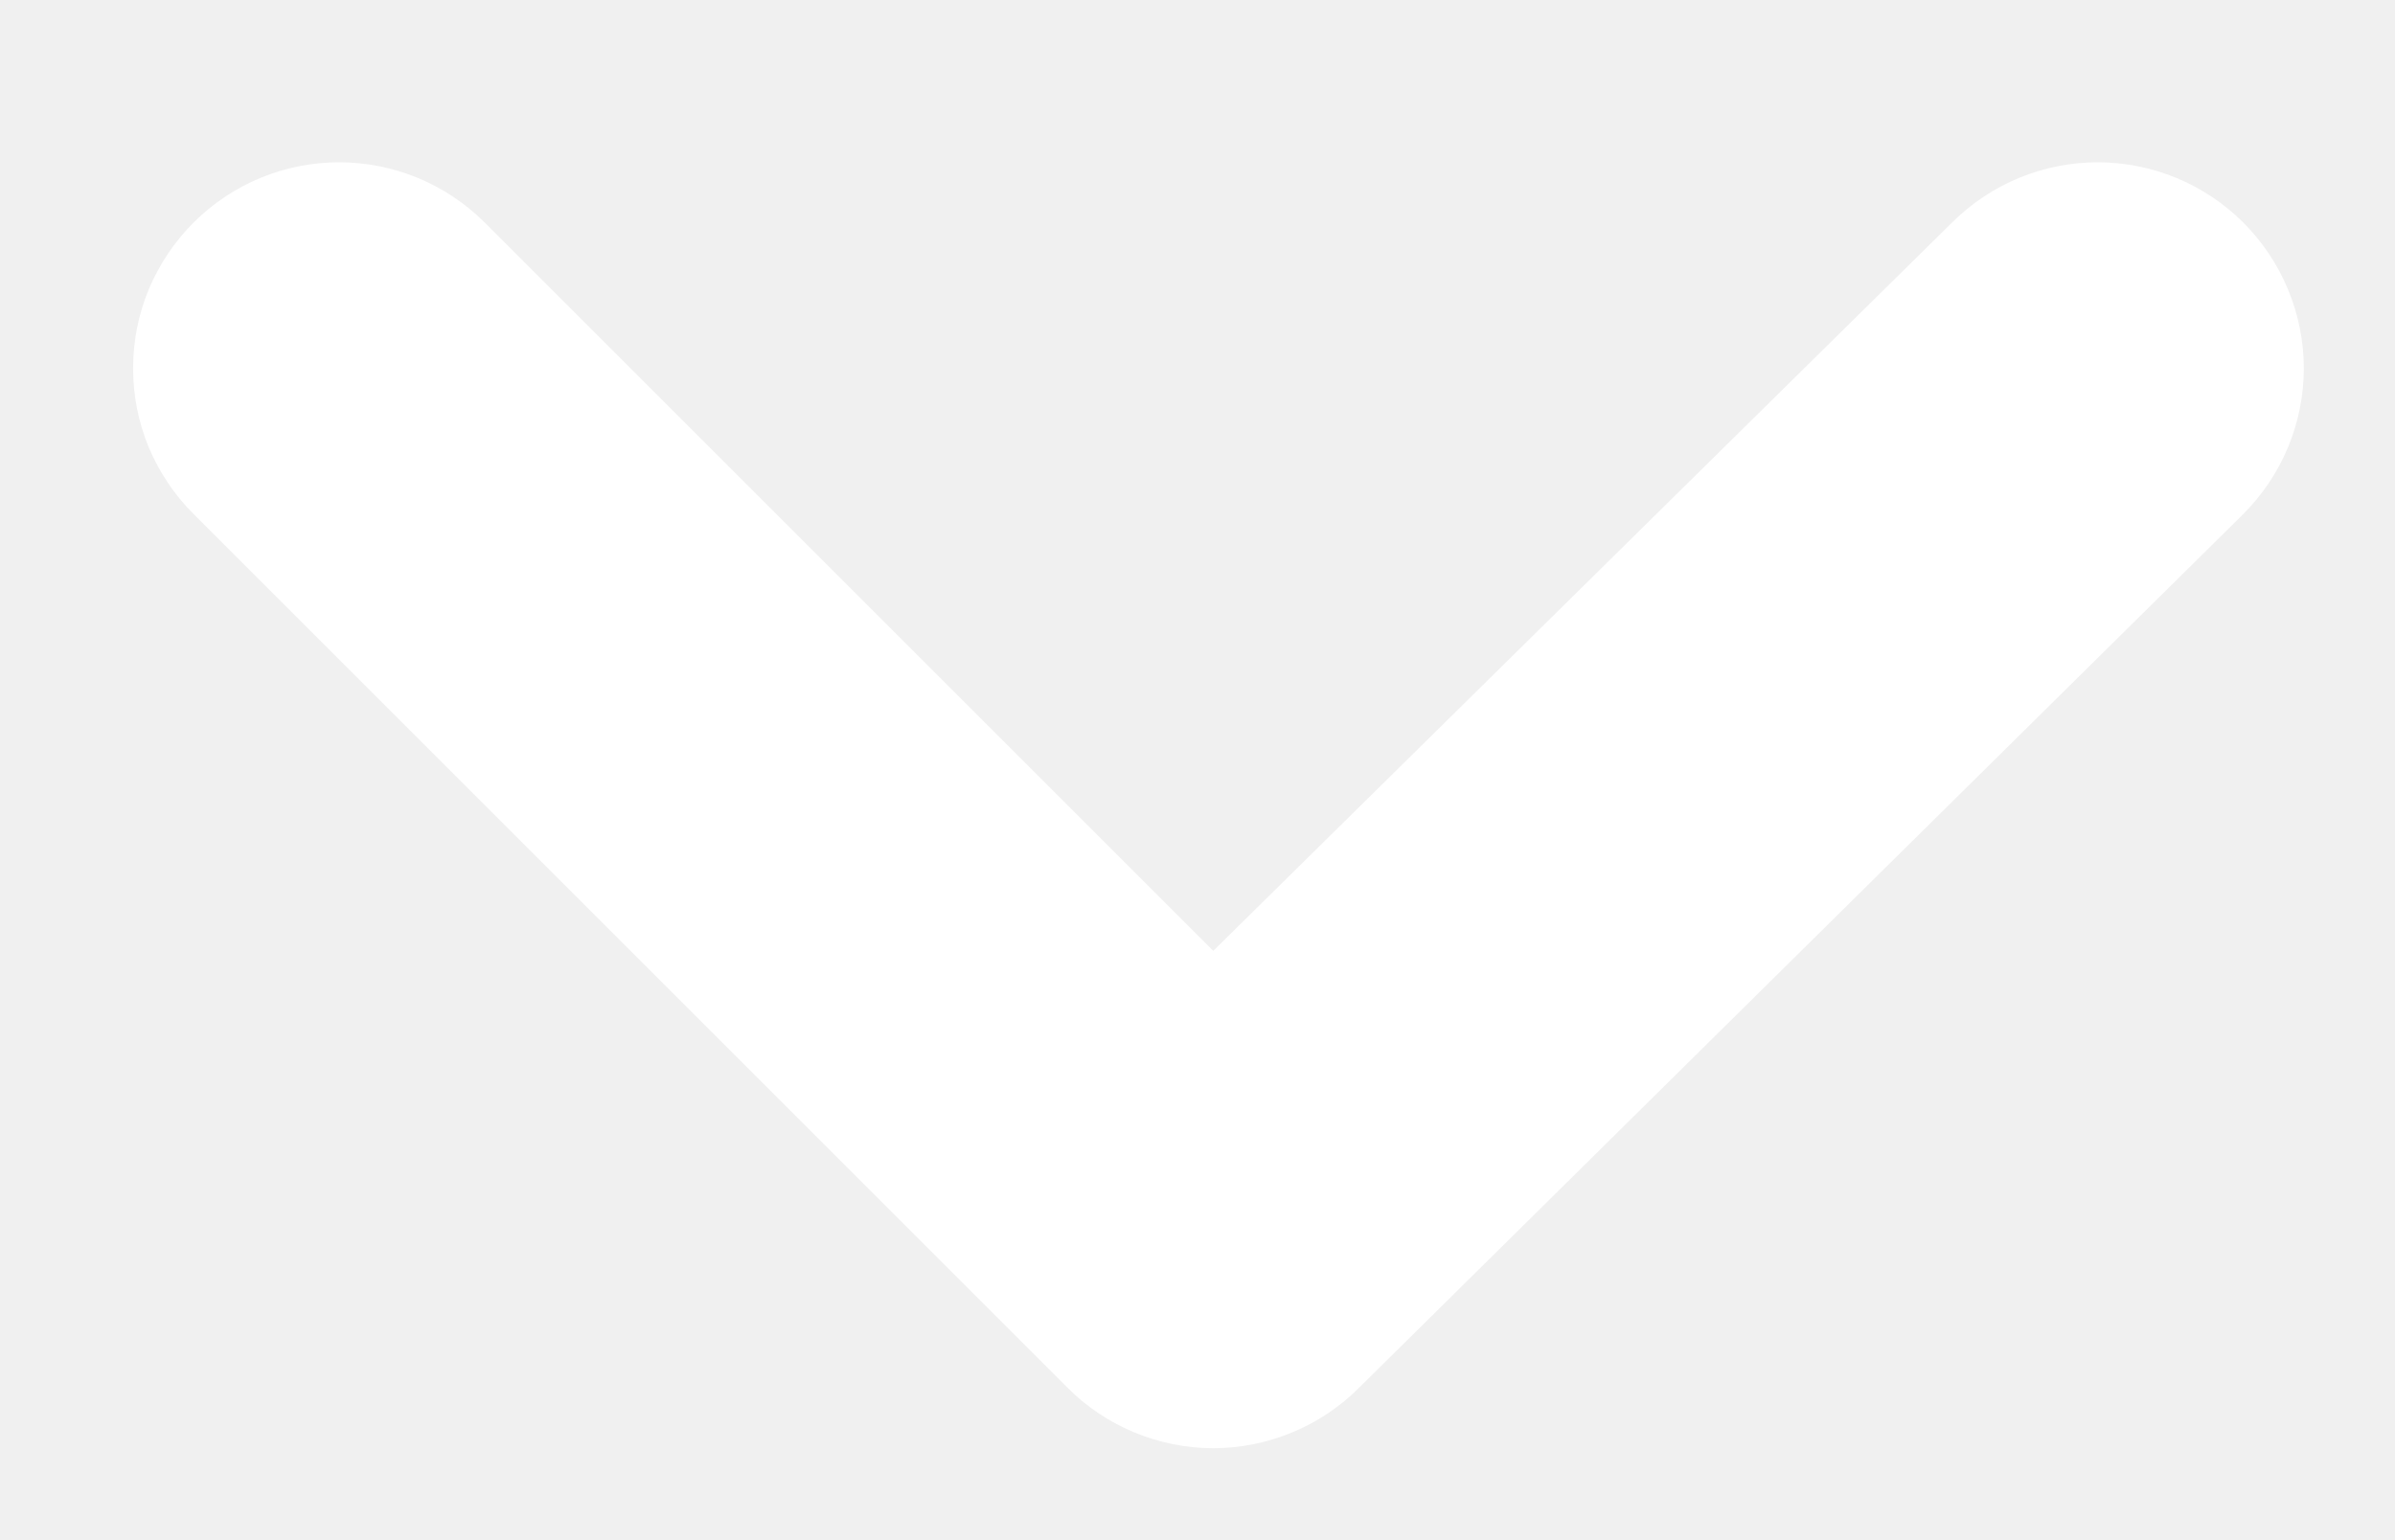
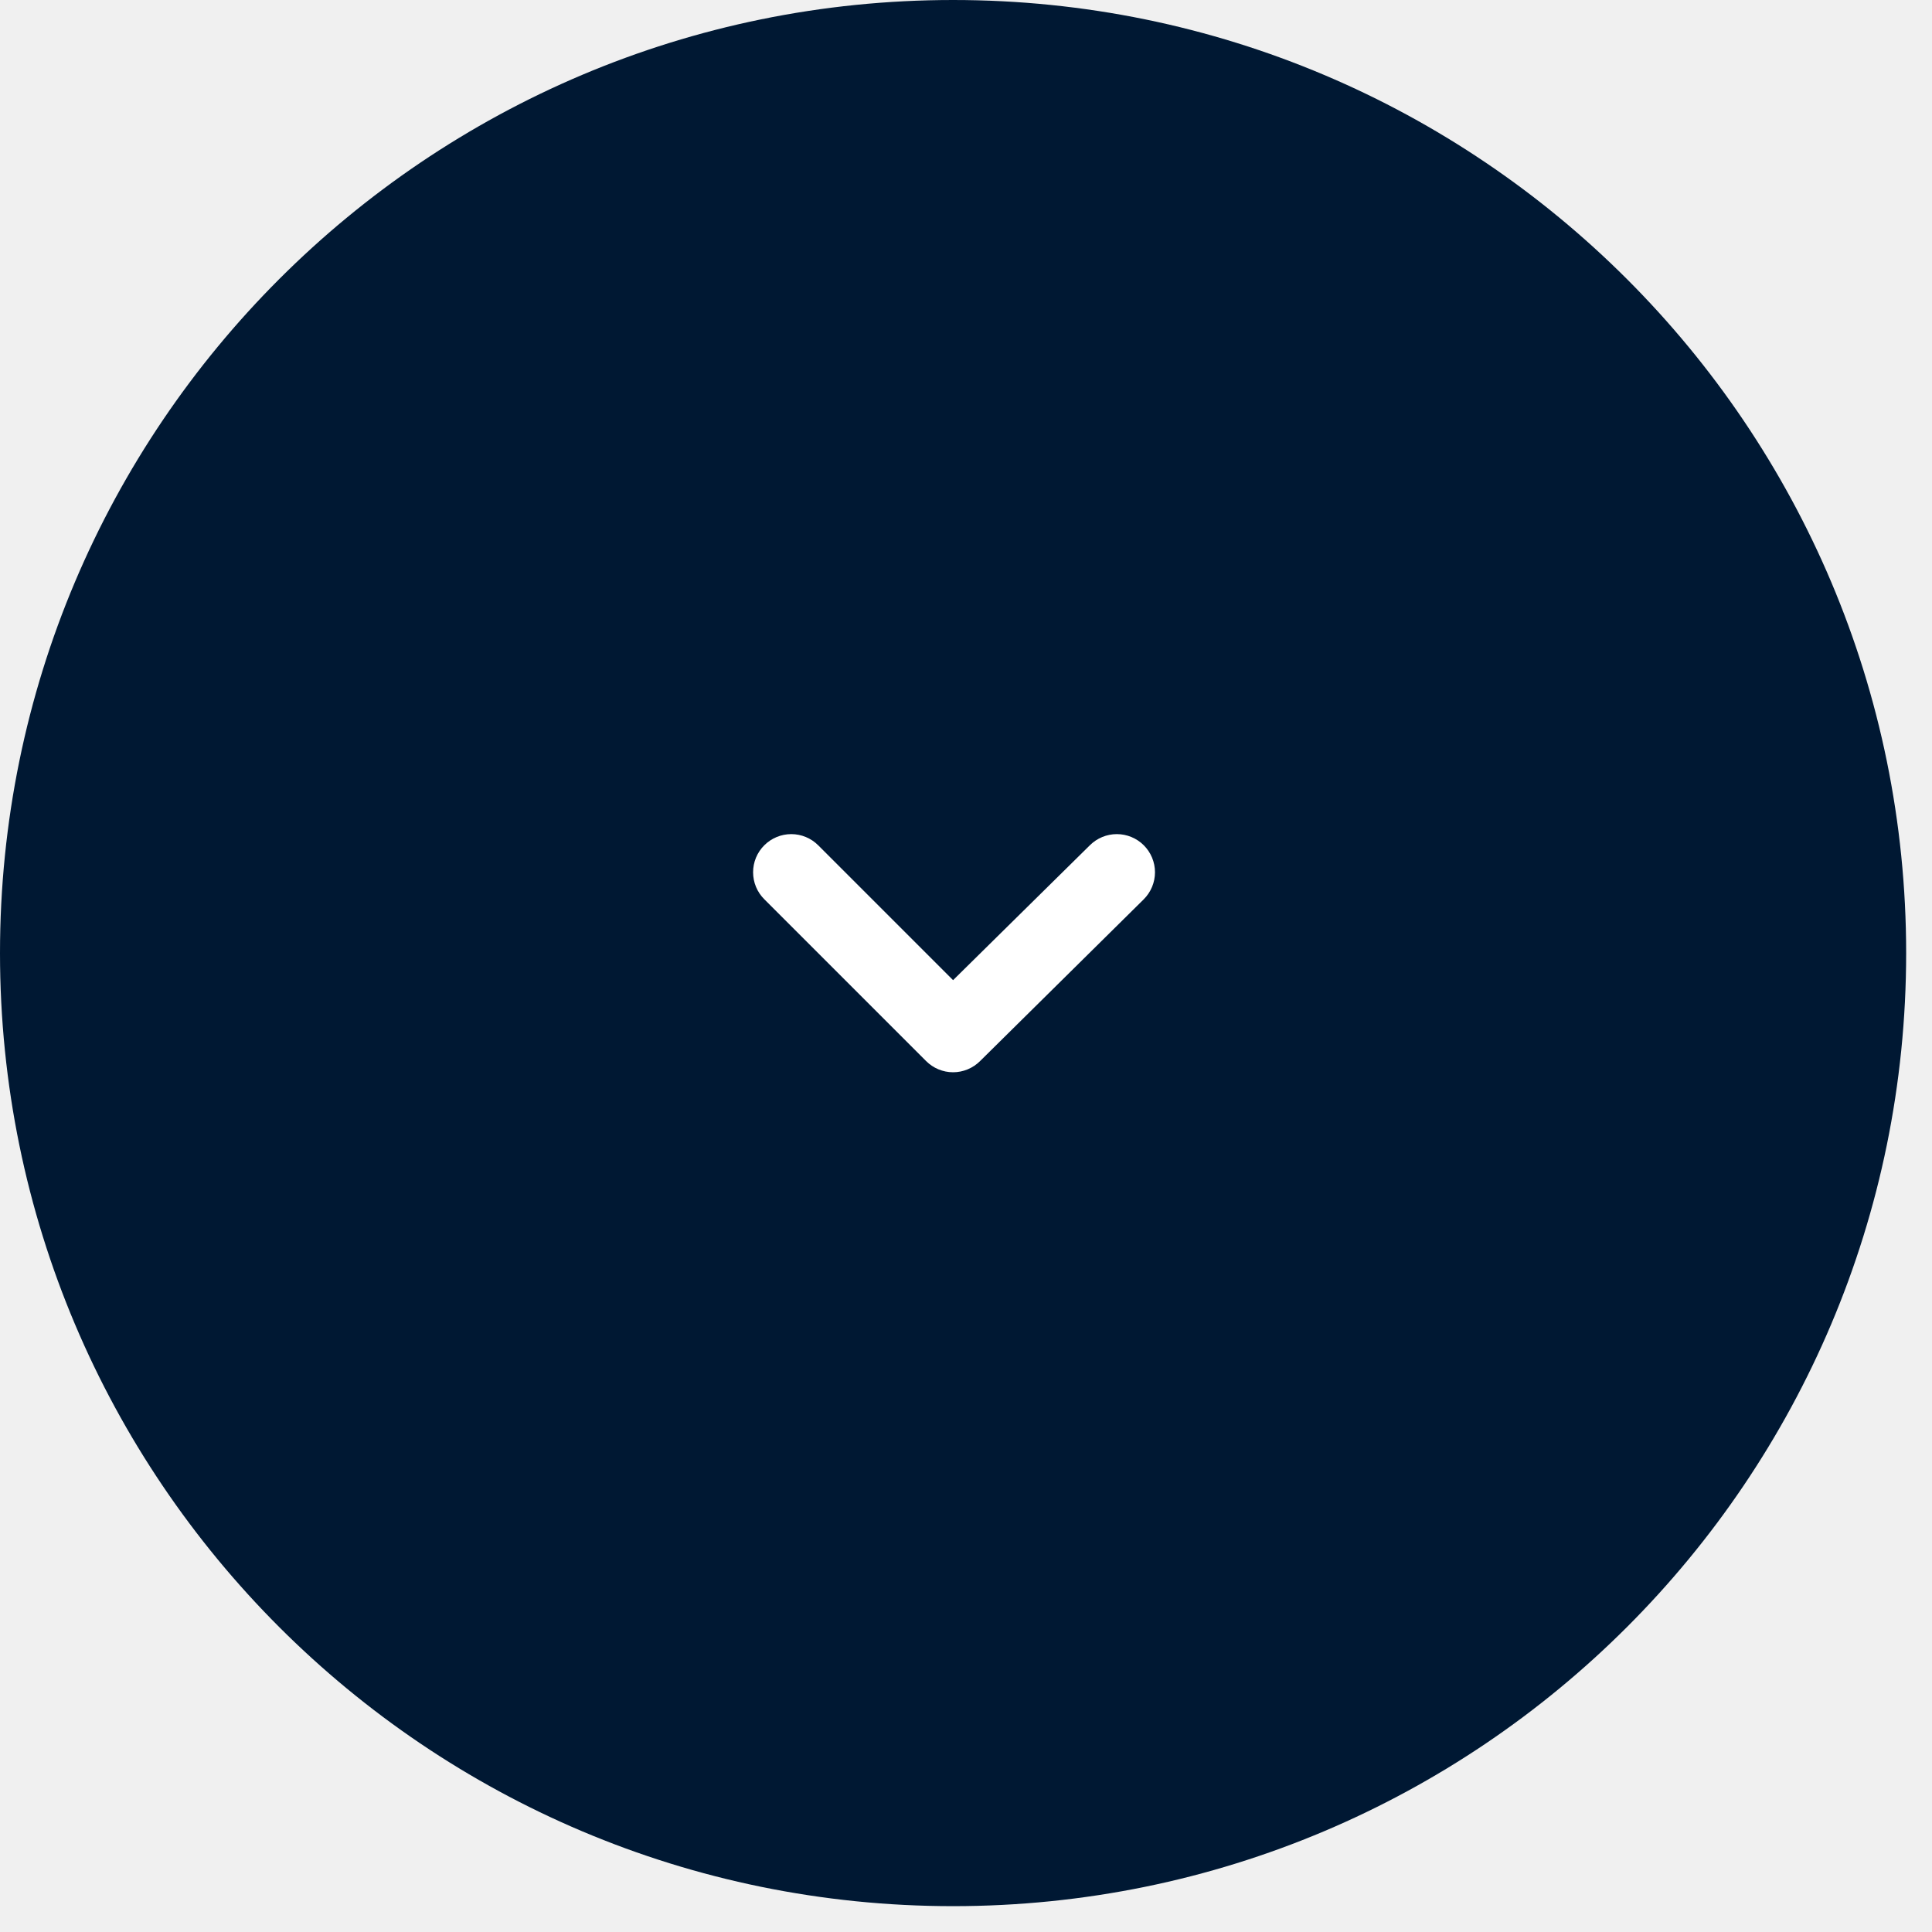
- <svg xmlns="http://www.w3.org/2000/svg" width="14" height="9" viewBox="0 0 14 9" fill="none">
-   <path d="M13.111 1.299C12.885 1.075 12.58 0.949 12.262 0.949C11.944 0.949 11.639 1.075 11.413 1.299L7.092 5.56L2.831 1.299C2.606 1.075 2.3 0.949 1.982 0.949C1.664 0.949 1.359 1.075 1.134 1.299C1.021 1.411 0.932 1.544 0.87 1.691C0.809 1.837 0.778 1.995 0.778 2.154C0.778 2.313 0.809 2.47 0.87 2.617C0.932 2.763 1.021 2.896 1.134 3.008L6.238 8.112C6.349 8.225 6.483 8.314 6.629 8.375C6.776 8.436 6.933 8.468 7.092 8.468C7.251 8.468 7.408 8.436 7.555 8.375C7.702 8.314 7.835 8.225 7.947 8.112L13.111 3.008C13.223 2.896 13.313 2.763 13.374 2.617C13.435 2.47 13.467 2.313 13.467 2.154C13.467 1.995 13.435 1.837 13.374 1.691C13.313 1.544 13.223 1.411 13.111 1.299Z" fill="white" />
+ <svg xmlns="http://www.w3.org/2000/svg" width="61" height="61" viewBox="0 0 61 61" fill="none">
+   <path d="M0 30.092C0 13.473 13.473 0 30.092 0V0C46.712 0 60.184 13.473 60.184 30.092V30.092C60.184 46.712 46.712 60.184 30.092 60.184V60.184C13.473 60.184 0 46.712 0 30.092V30.092Z" fill="#001833" />
+   <path d="M36.111 26.686C35.885 26.462 35.58 26.336 35.262 26.336C34.944 26.336 34.639 26.462 34.413 26.686L30.092 30.947L25.831 26.686C25.606 26.462 25.3 26.336 24.983 26.336C24.665 26.336 24.359 26.462 24.134 26.686C24.021 26.798 23.931 26.931 23.87 27.077C23.809 27.224 23.778 27.381 23.778 27.54C23.778 27.699 23.809 27.857 23.87 28.003C23.931 28.15 24.021 28.283 24.134 28.395L29.238 33.499C29.349 33.611 29.483 33.701 29.629 33.762C29.776 33.823 29.933 33.855 30.092 33.855C30.251 33.855 30.408 33.823 30.555 33.762C30.702 33.701 30.835 33.611 30.947 33.499L36.111 28.395C36.223 28.283 36.313 28.15 36.374 28.003C36.435 27.857 36.467 27.699 36.467 27.54C36.467 27.381 36.435 27.224 36.374 27.077C36.313 26.931 36.223 26.798 36.111 26.686Z" fill="white" />
</svg>
